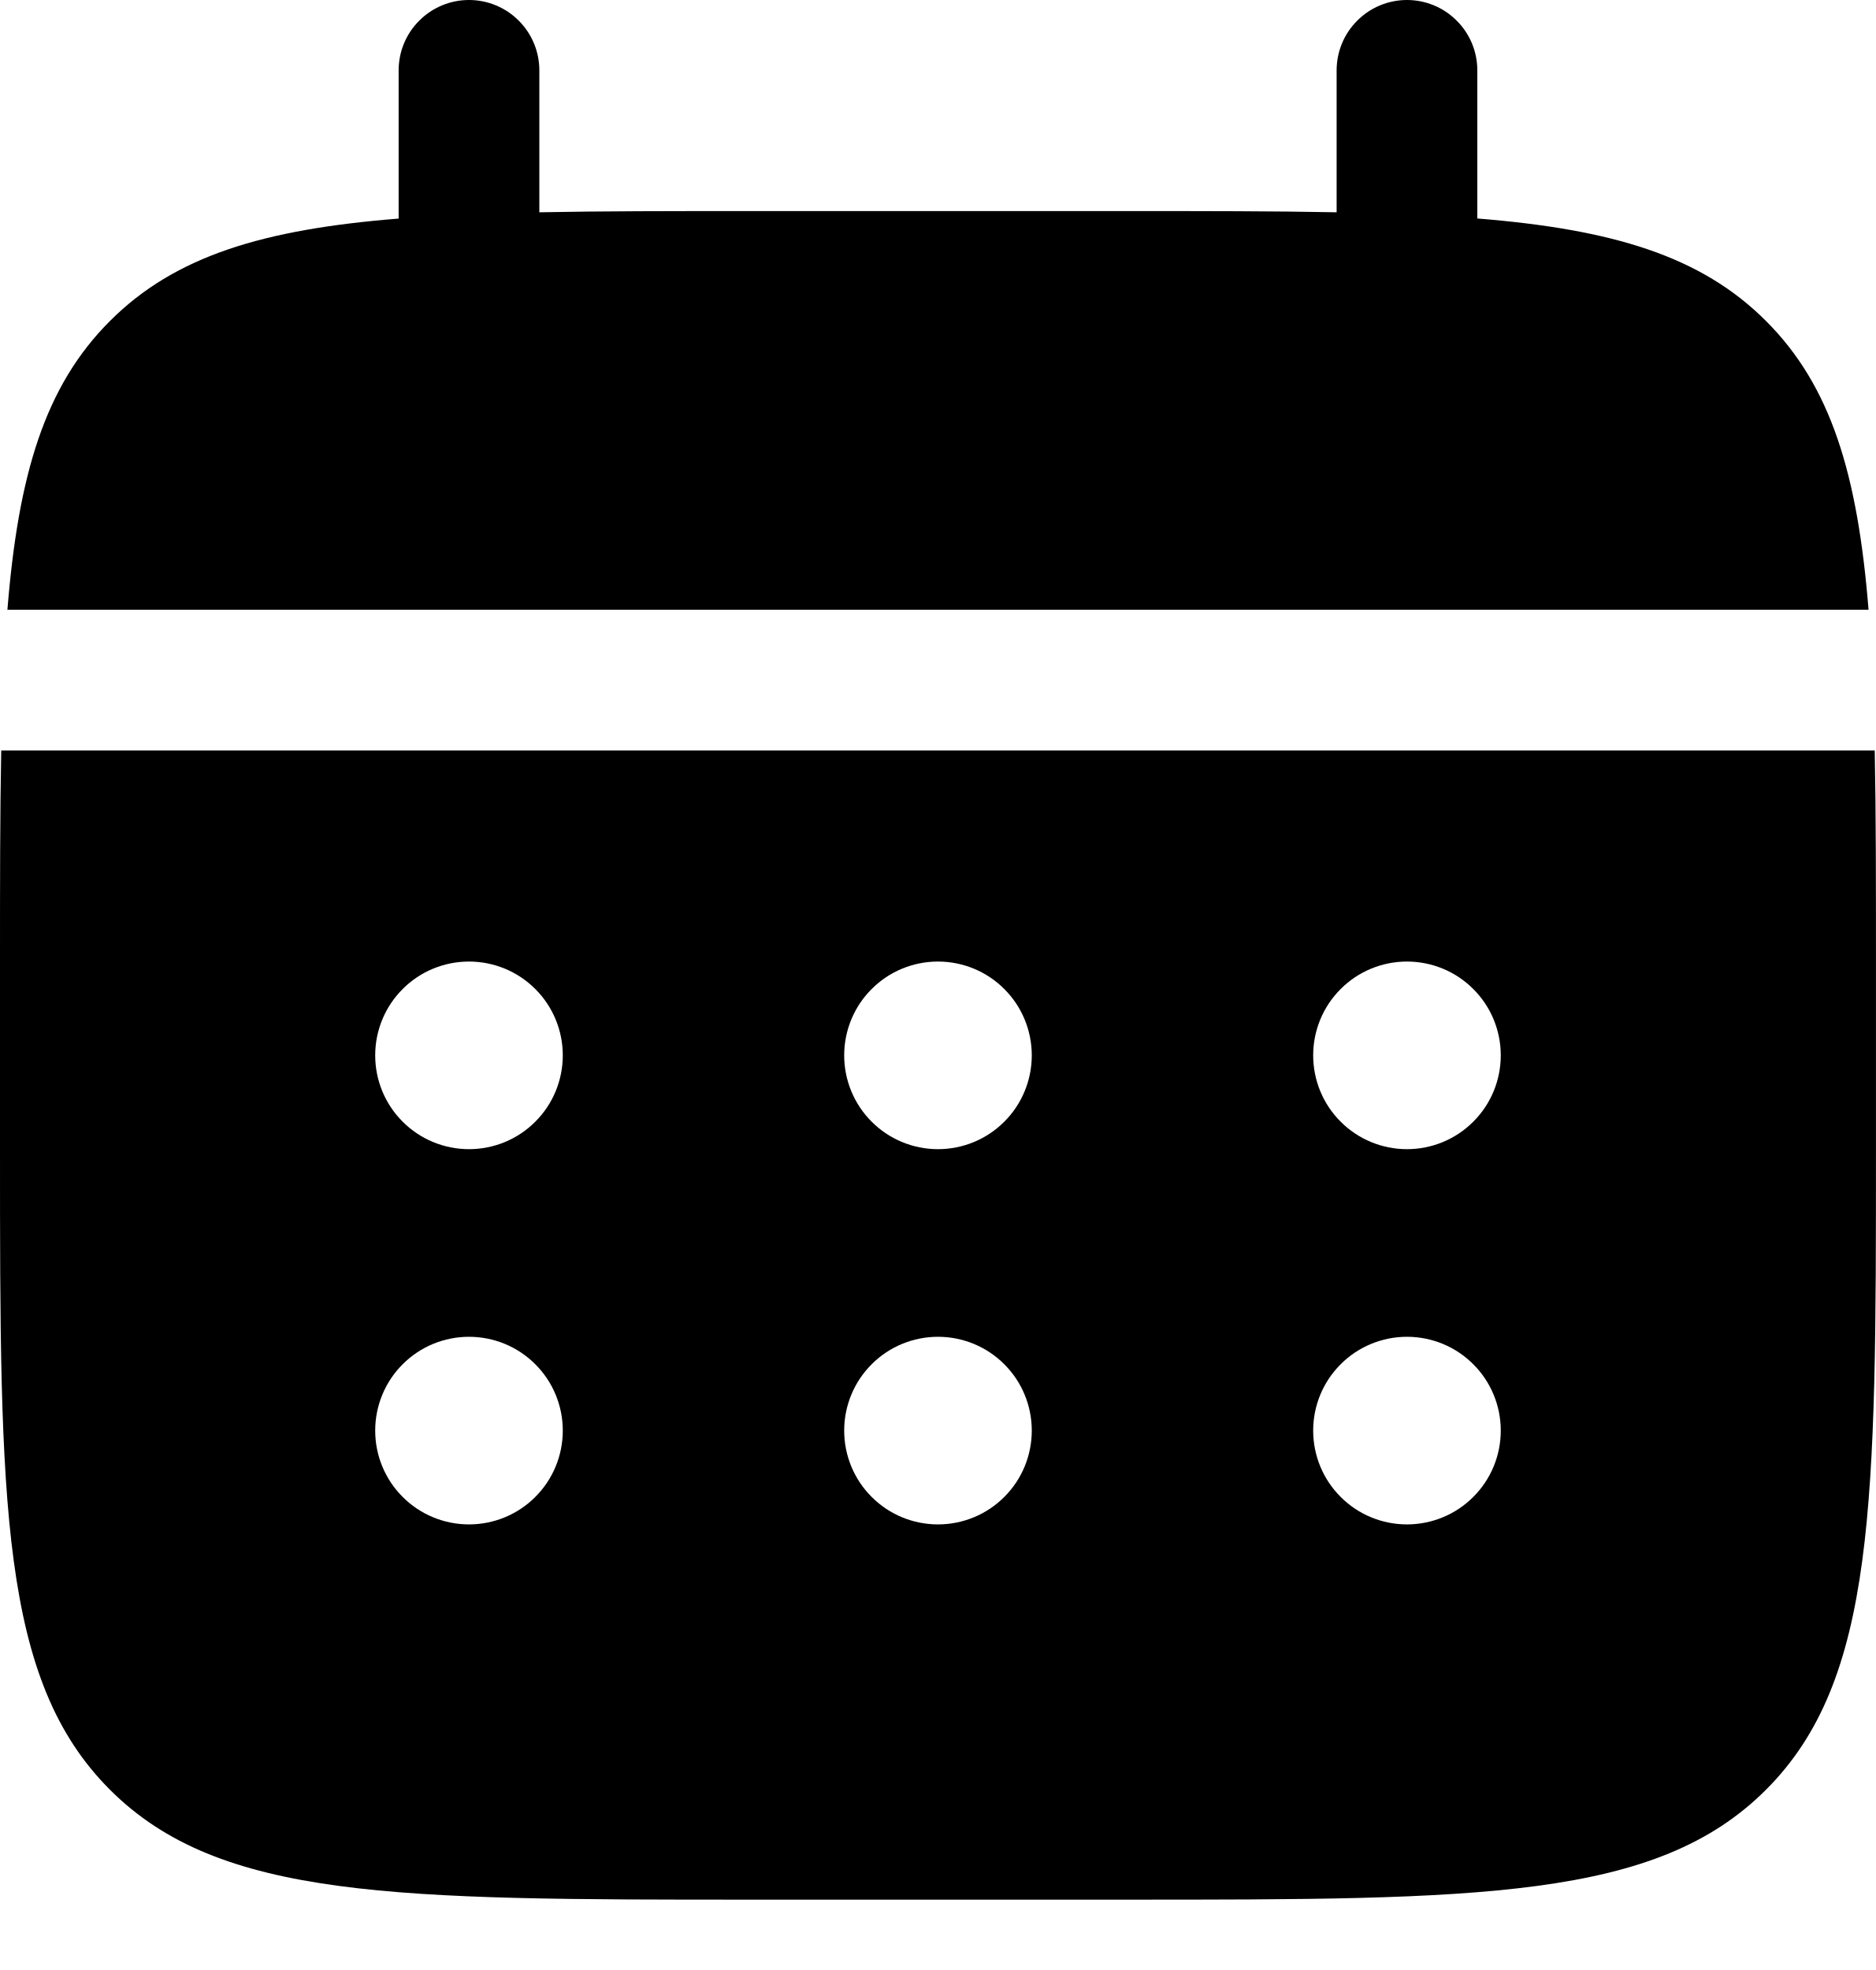
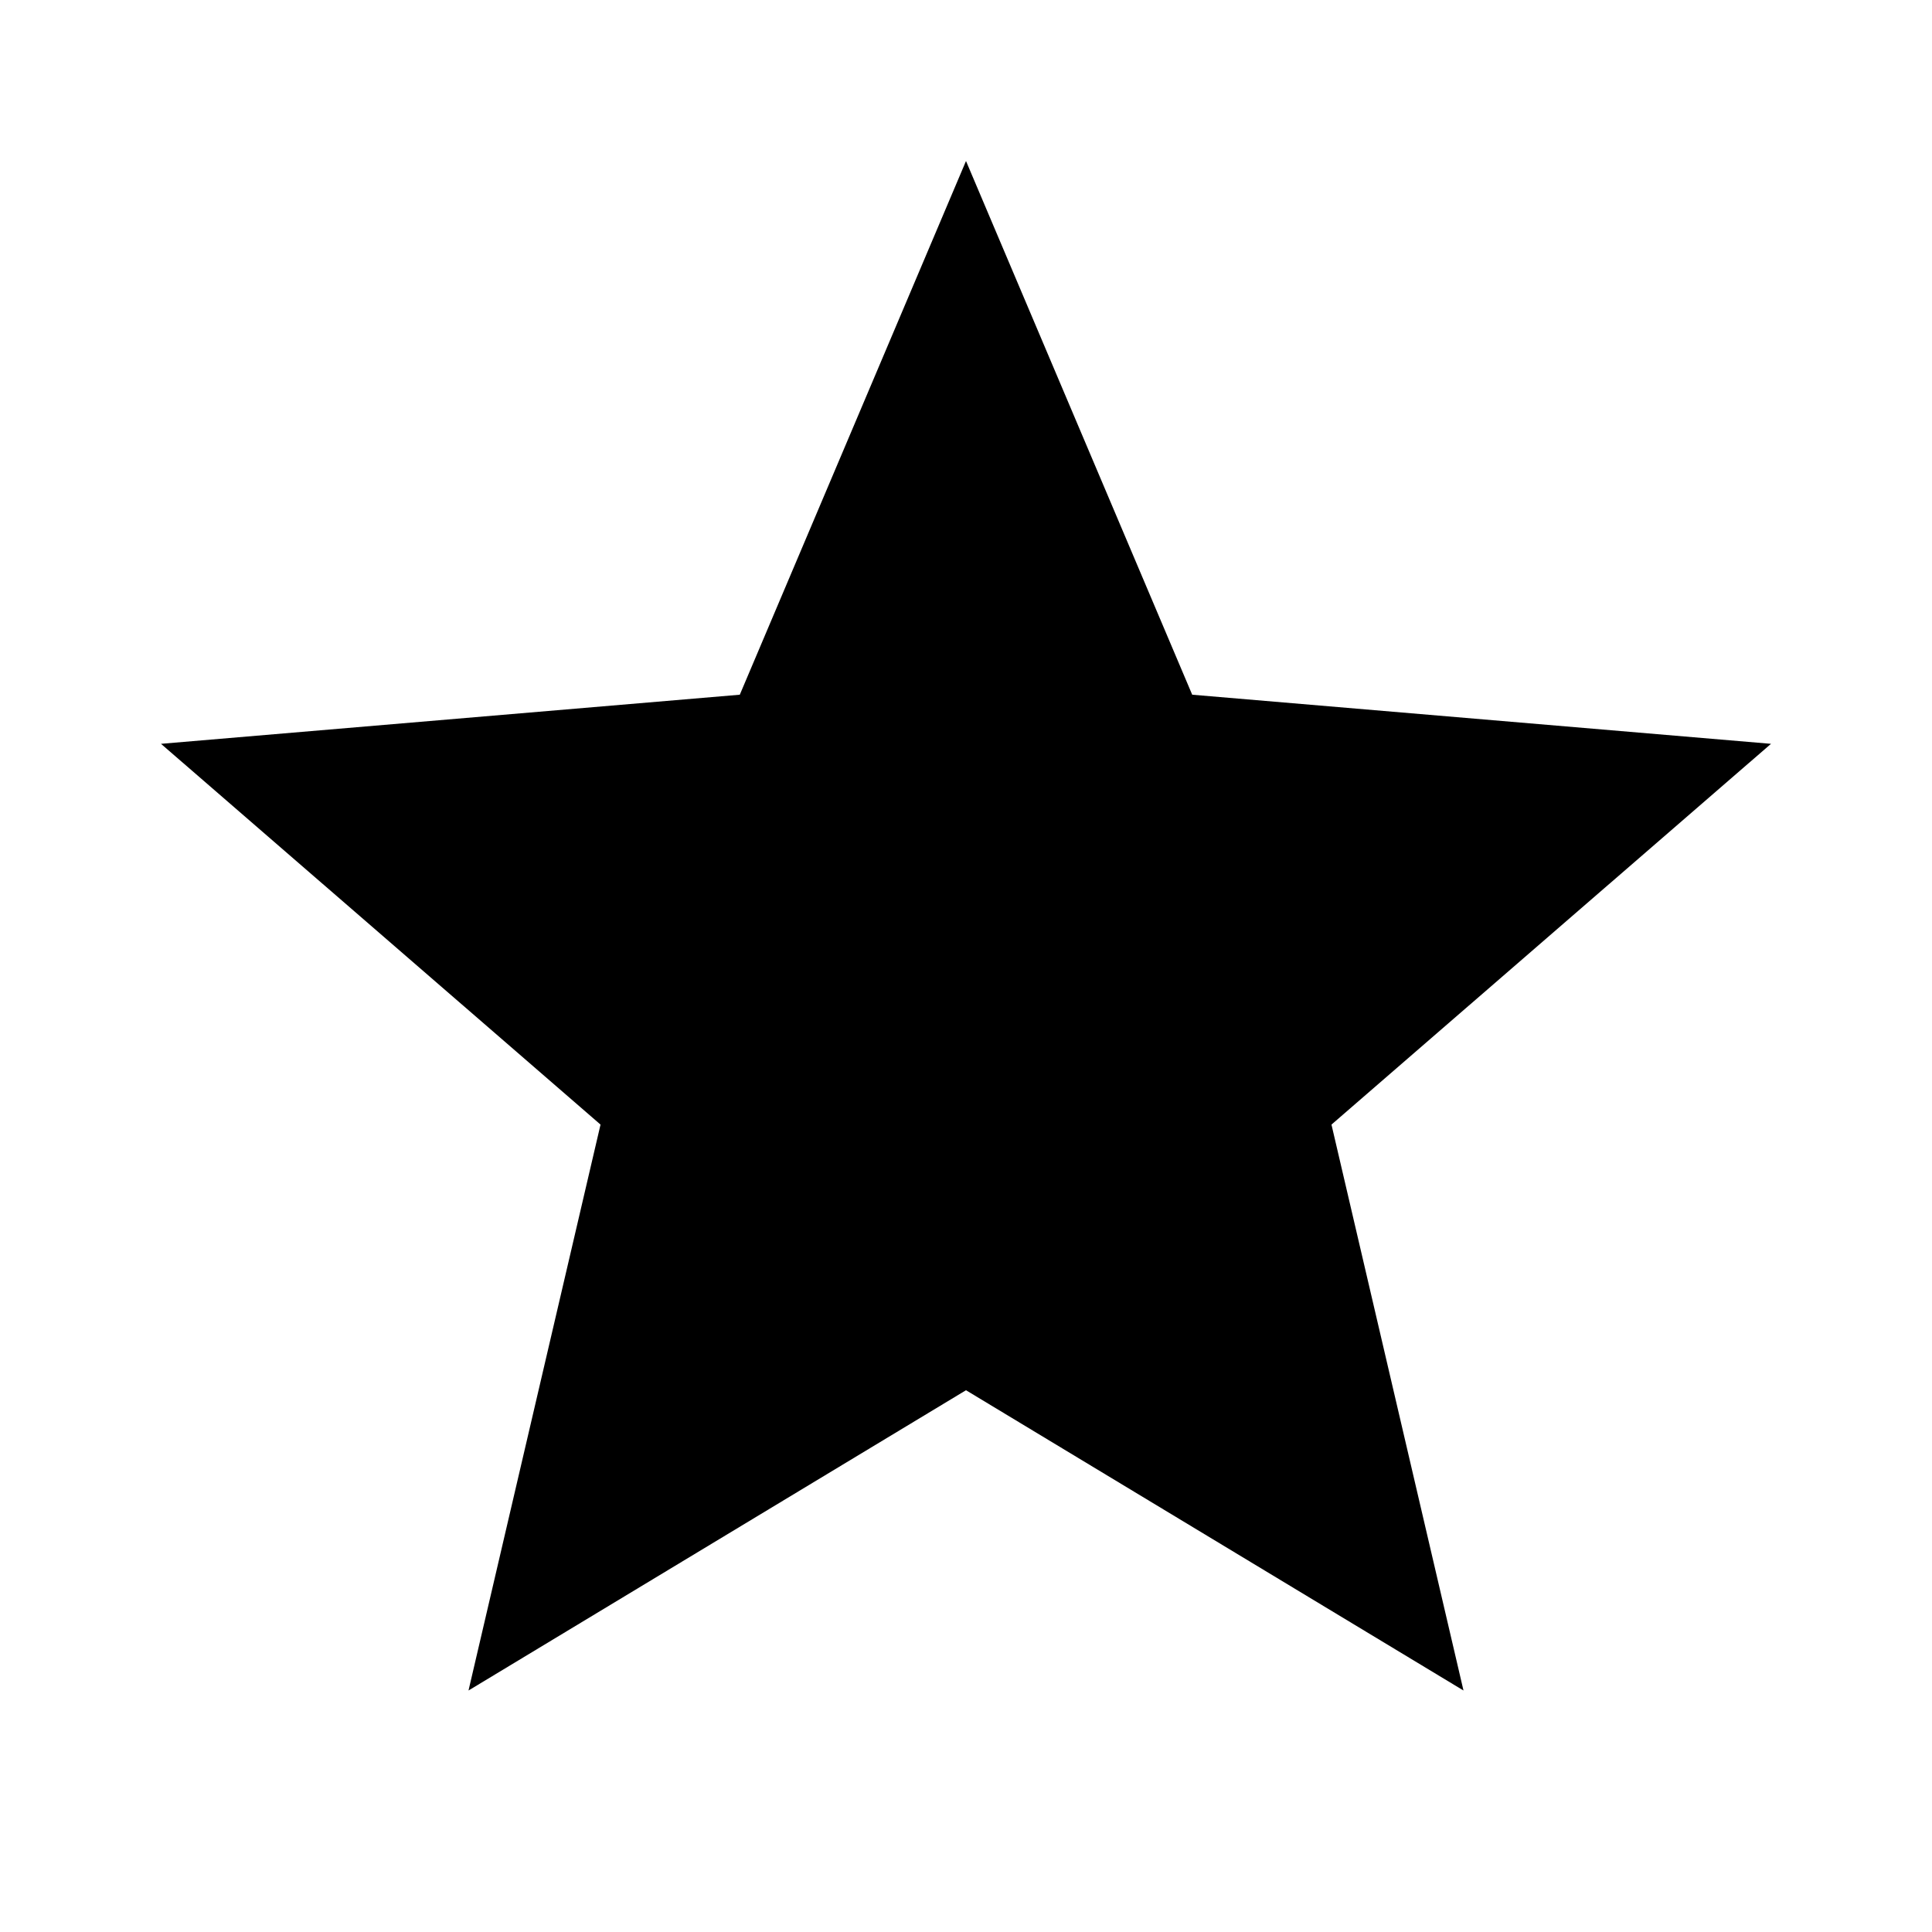
- <svg xmlns="http://www.w3.org/2000/svg" width="20" height="21" viewBox="0 0 20 21" fill="none">
-   <path d="M5.75 0.75C5.75 0.551 5.671 0.36 5.53 0.22C5.39 0.079 5.199 0 5 0C4.801 0 4.61 0.079 4.47 0.22C4.329 0.36 4.25 0.551 4.25 0.75V2.33C2.81 2.445 1.866 2.727 1.172 3.422C0.477 4.116 0.195 5.061 0.079 6.5H19.921C19.805 5.06 19.523 4.116 18.828 3.422C18.134 2.727 17.189 2.445 15.75 2.329V0.75C15.75 0.551 15.671 0.36 15.53 0.22C15.39 0.079 15.199 0 15 0C14.801 0 14.61 0.079 14.47 0.22C14.329 0.36 14.25 0.551 14.25 0.75V2.263C13.585 2.25 12.839 2.25 12 2.25H8C7.161 2.25 6.415 2.25 5.75 2.263V0.75Z" fill="black" />
-   <path fill-rule="evenodd" clip-rule="evenodd" d="M0 10.25C0 9.411 1.11759e-08 8.665 0.013 8H19.987C20 8.665 20 9.411 20 10.25V12.25C20 16.021 20 17.907 18.828 19.078C17.657 20.25 15.771 20.25 12 20.25H8C4.229 20.25 2.343 20.25 1.172 19.078C-1.19209e-07 17.907 0 16.021 0 12.25V10.25ZM15 12.25C15.265 12.25 15.52 12.145 15.707 11.957C15.895 11.77 16 11.515 16 11.25C16 10.985 15.895 10.73 15.707 10.543C15.52 10.355 15.265 10.25 15 10.25C14.735 10.25 14.48 10.355 14.293 10.543C14.105 10.73 14 10.985 14 11.25C14 11.515 14.105 11.77 14.293 11.957C14.48 12.145 14.735 12.25 15 12.25ZM15 16.25C15.265 16.25 15.52 16.145 15.707 15.957C15.895 15.77 16 15.515 16 15.25C16 14.985 15.895 14.73 15.707 14.543C15.52 14.355 15.265 14.25 15 14.25C14.735 14.25 14.48 14.355 14.293 14.543C14.105 14.73 14 14.985 14 15.25C14 15.515 14.105 15.77 14.293 15.957C14.48 16.145 14.735 16.25 15 16.25ZM11 11.25C11 11.515 10.895 11.77 10.707 11.957C10.52 12.145 10.265 12.25 10 12.25C9.735 12.25 9.48 12.145 9.293 11.957C9.105 11.77 9 11.515 9 11.25C9 10.985 9.105 10.73 9.293 10.543C9.48 10.355 9.735 10.25 10 10.25C10.265 10.25 10.52 10.355 10.707 10.543C10.895 10.73 11 10.985 11 11.25ZM11 15.25C11 15.515 10.895 15.77 10.707 15.957C10.52 16.145 10.265 16.25 10 16.25C9.735 16.25 9.48 16.145 9.293 15.957C9.105 15.77 9 15.515 9 15.25C9 14.985 9.105 14.73 9.293 14.543C9.48 14.355 9.735 14.25 10 14.25C10.265 14.25 10.52 14.355 10.707 14.543C10.895 14.73 11 14.985 11 15.25ZM5 12.25C5.265 12.25 5.52 12.145 5.707 11.957C5.895 11.77 6 11.515 6 11.25C6 10.985 5.895 10.73 5.707 10.543C5.52 10.355 5.265 10.25 5 10.25C4.735 10.25 4.48 10.355 4.293 10.543C4.105 10.73 4 10.985 4 11.25C4 11.515 4.105 11.77 4.293 11.957C4.48 12.145 4.735 12.25 5 12.25ZM5 16.25C5.265 16.25 5.52 16.145 5.707 15.957C5.895 15.77 6 15.515 6 15.25C6 14.985 5.895 14.73 5.707 14.543C5.52 14.355 5.265 14.25 5 14.25C4.735 14.25 4.48 14.355 4.293 14.543C4.105 14.73 4 14.985 4 15.25C4 15.515 4.105 15.77 4.293 15.957C4.48 16.145 4.735 16.25 5 16.25Z" fill="black" />
+ <svg xmlns="http://www.w3.org/2000/svg" class="left" fill="#000000" height="24" viewBox="0 0 24 24" width="24">
+   <path d="M0 0h24v24H0z" fill="none" />
+   <path d="M12 17.27L18.18 21l-1.64-7.03L22 9.24l-7.19-.61L12 2 9.19 8.63 2 9.24l5.46 4.73L5.82 21z" />
+   <path d="M0 0h24v24H0z" fill="none" />
</svg>
